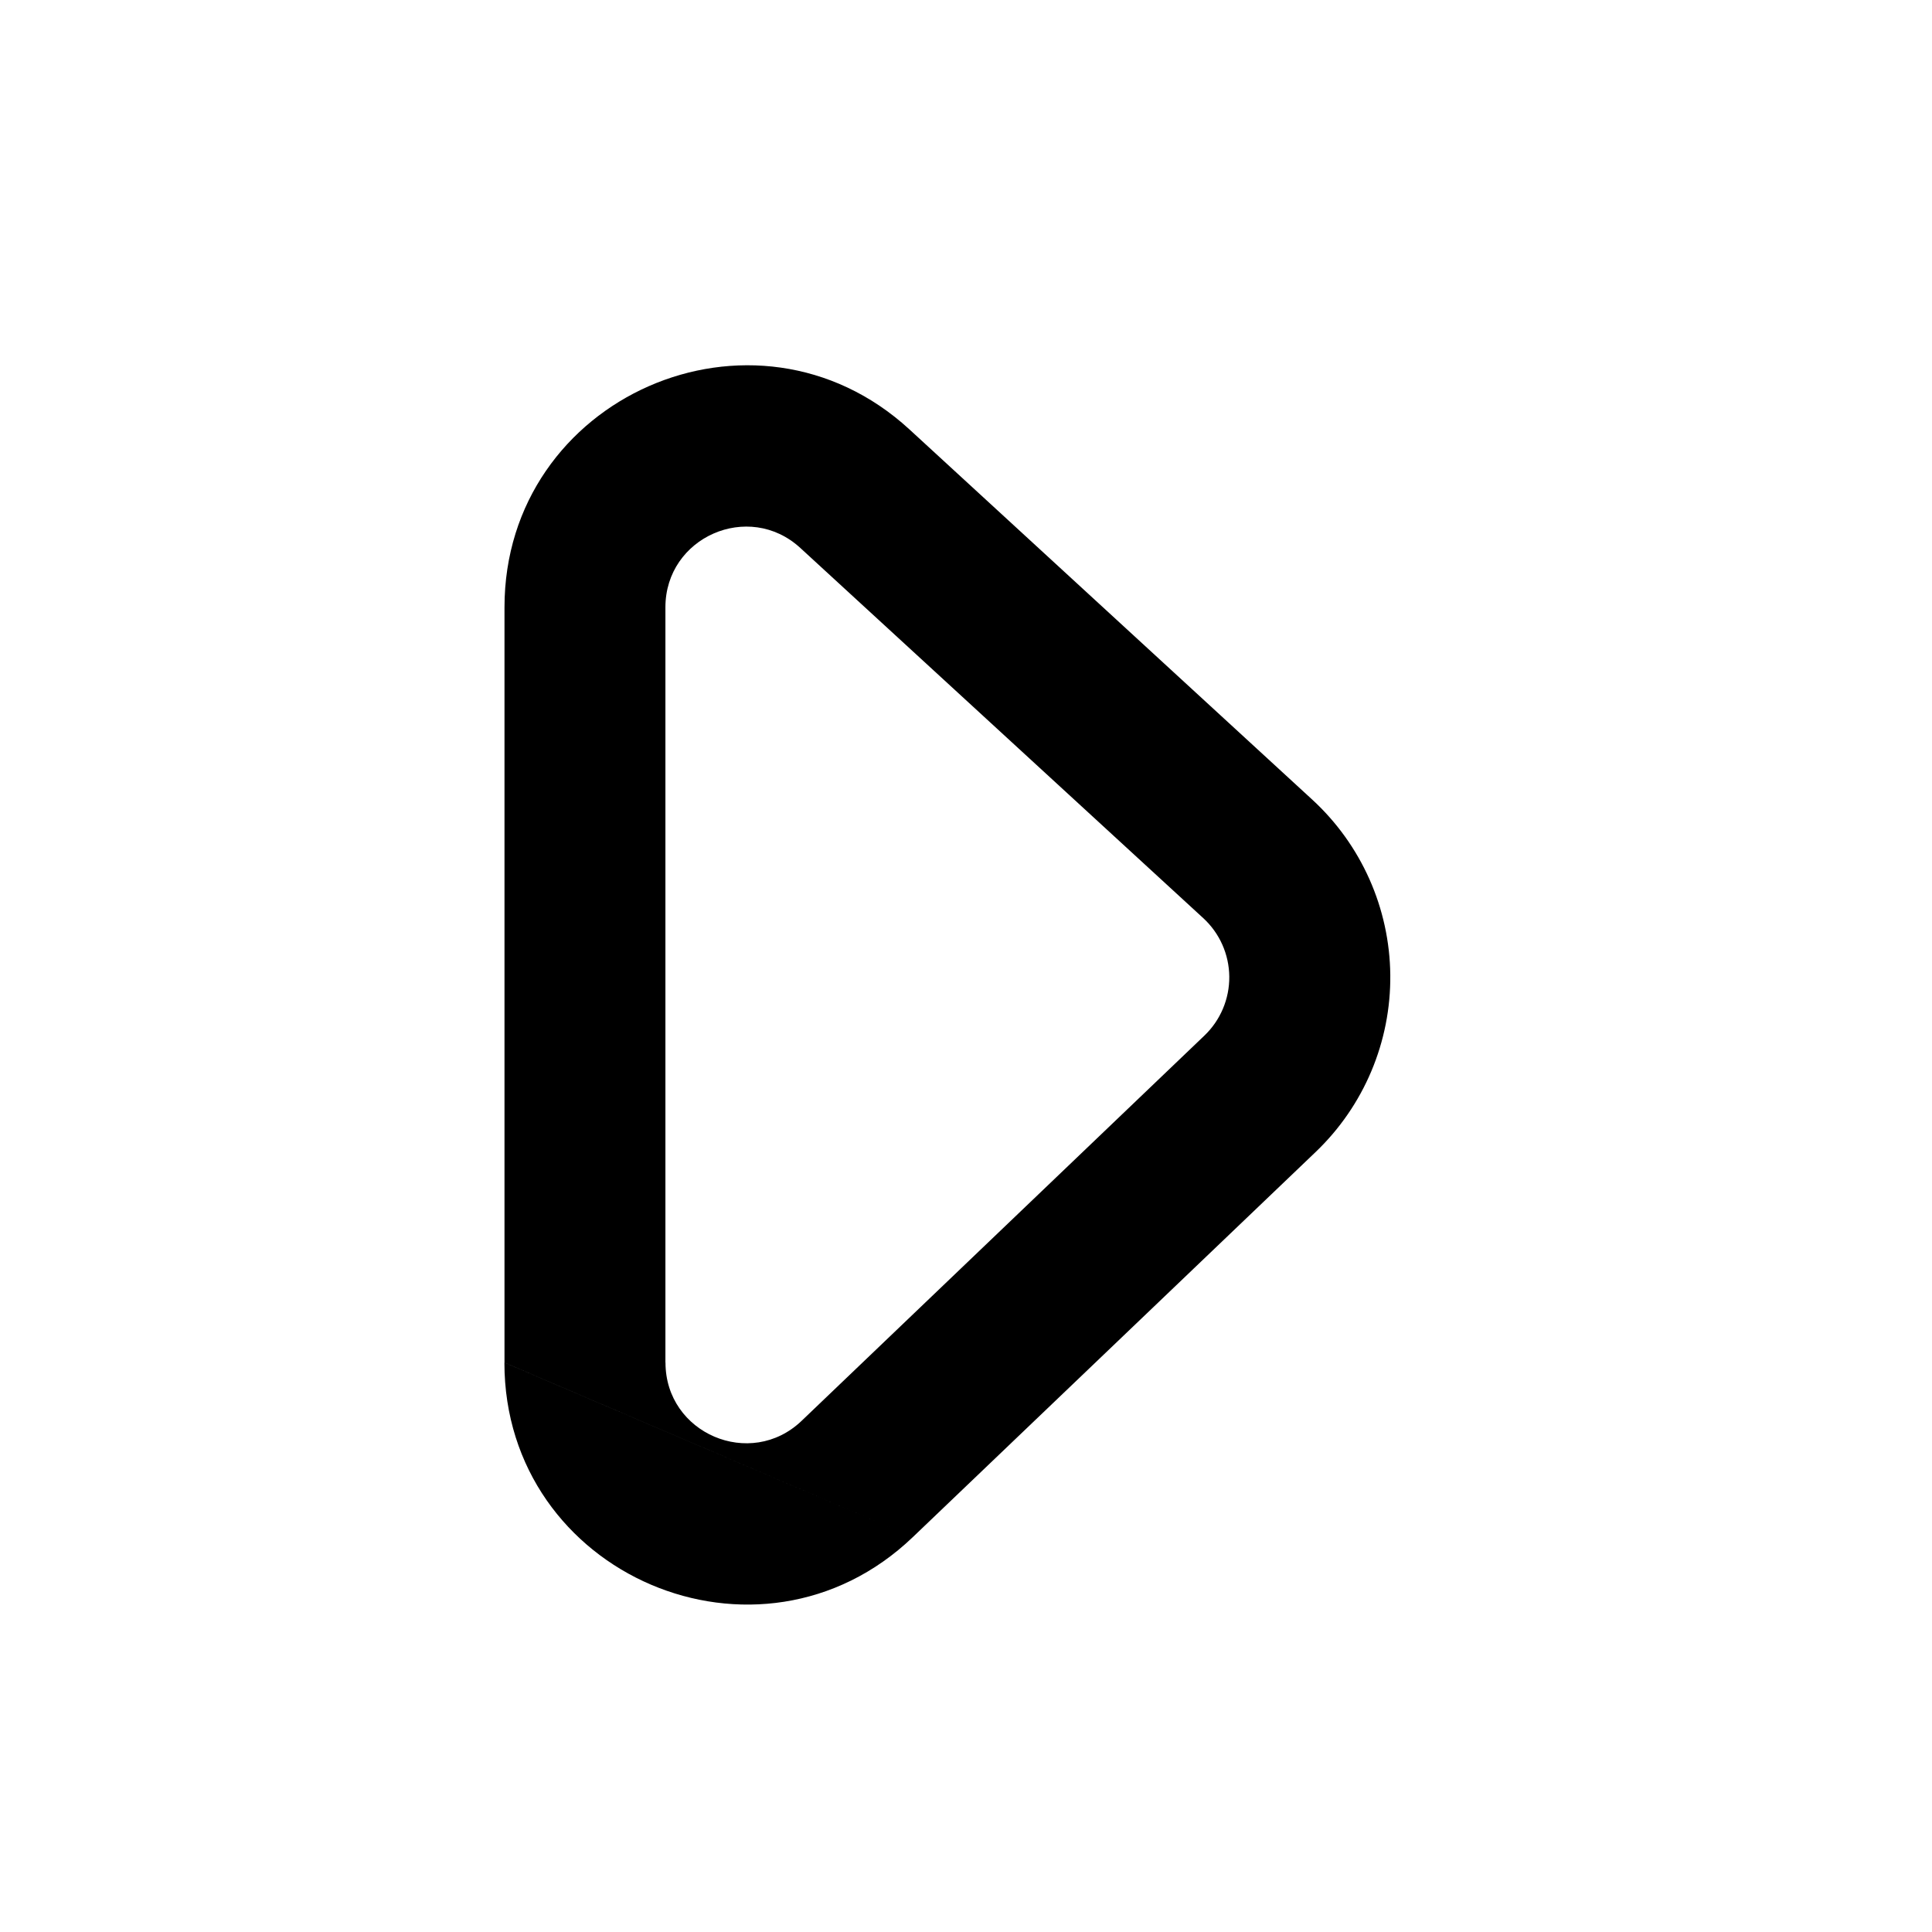
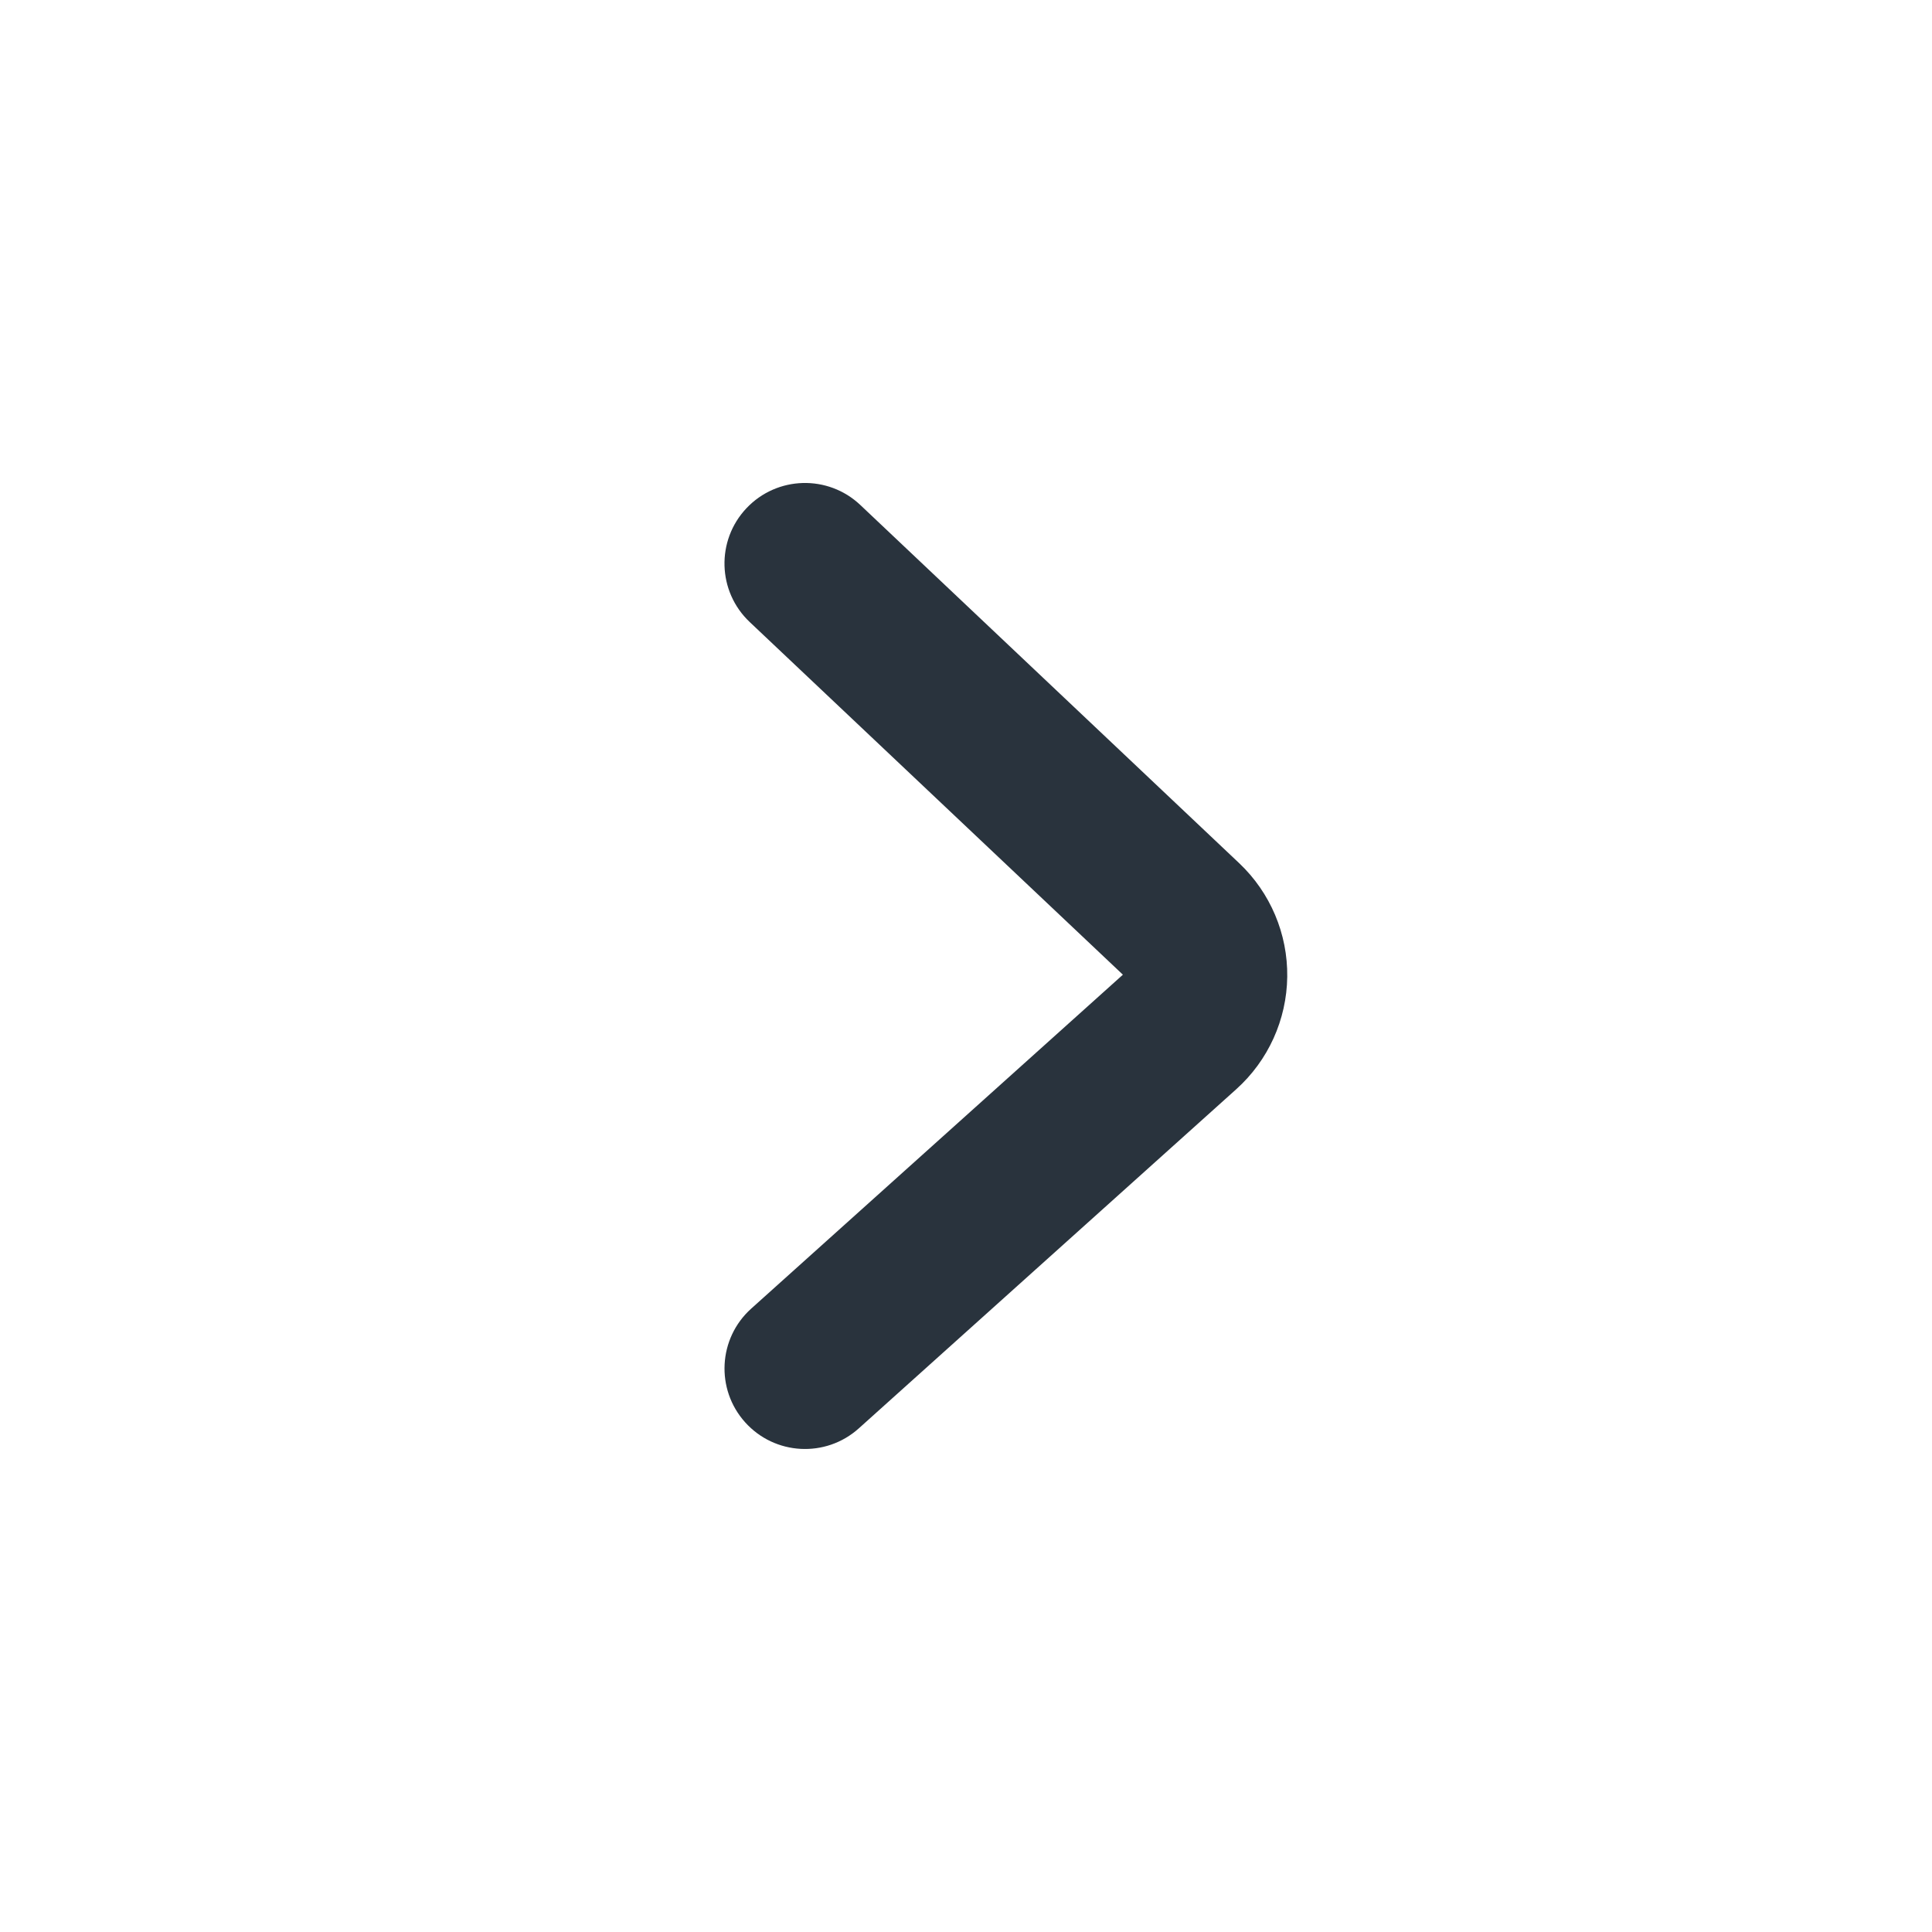
- <svg xmlns="http://www.w3.org/2000/svg" width="24" height="24" viewBox="0 0 24 24">
-   <g class="caret-right-outline">
-     <path fill-rule="evenodd" d="M6.267 16.927V7.544c0-2.612 3.106-3.977 5.03-2.21L16.3 9.932a3 3 0 0 1 .044 4.378l-5.005 4.785m-5.073-2.168c0 2.64 3.165 3.993 5.073 2.168Zm2 0V7.544c0-.871 1.035-1.326 1.676-.737l5.005 4.598a1 1 0 0 1 .014 1.46L9.958 17.65c-.636.608-1.691.157-1.691-.723Z" class="Vector 57 (Stroke)" clip-rule="evenodd" />
-   </g>
+ <svg xmlns="http://www.w3.org/2000/svg" width="24" height="24" fill="none" viewBox="0 0 24 24">
+   <path fill="#29333D" fill-rule="evenodd" d="M9.256 17.668a1 1 0 0 0 1.412.076l4.69-4.214a1.91 1.91 0 0 0 .036-2.807l-4.707-4.45a1 1 0 1 0-1.374 1.454l4.636 4.381-4.617 4.148a1 1 0 0 0-.076 1.412Z" clip-rule="evenodd" />
</svg>
